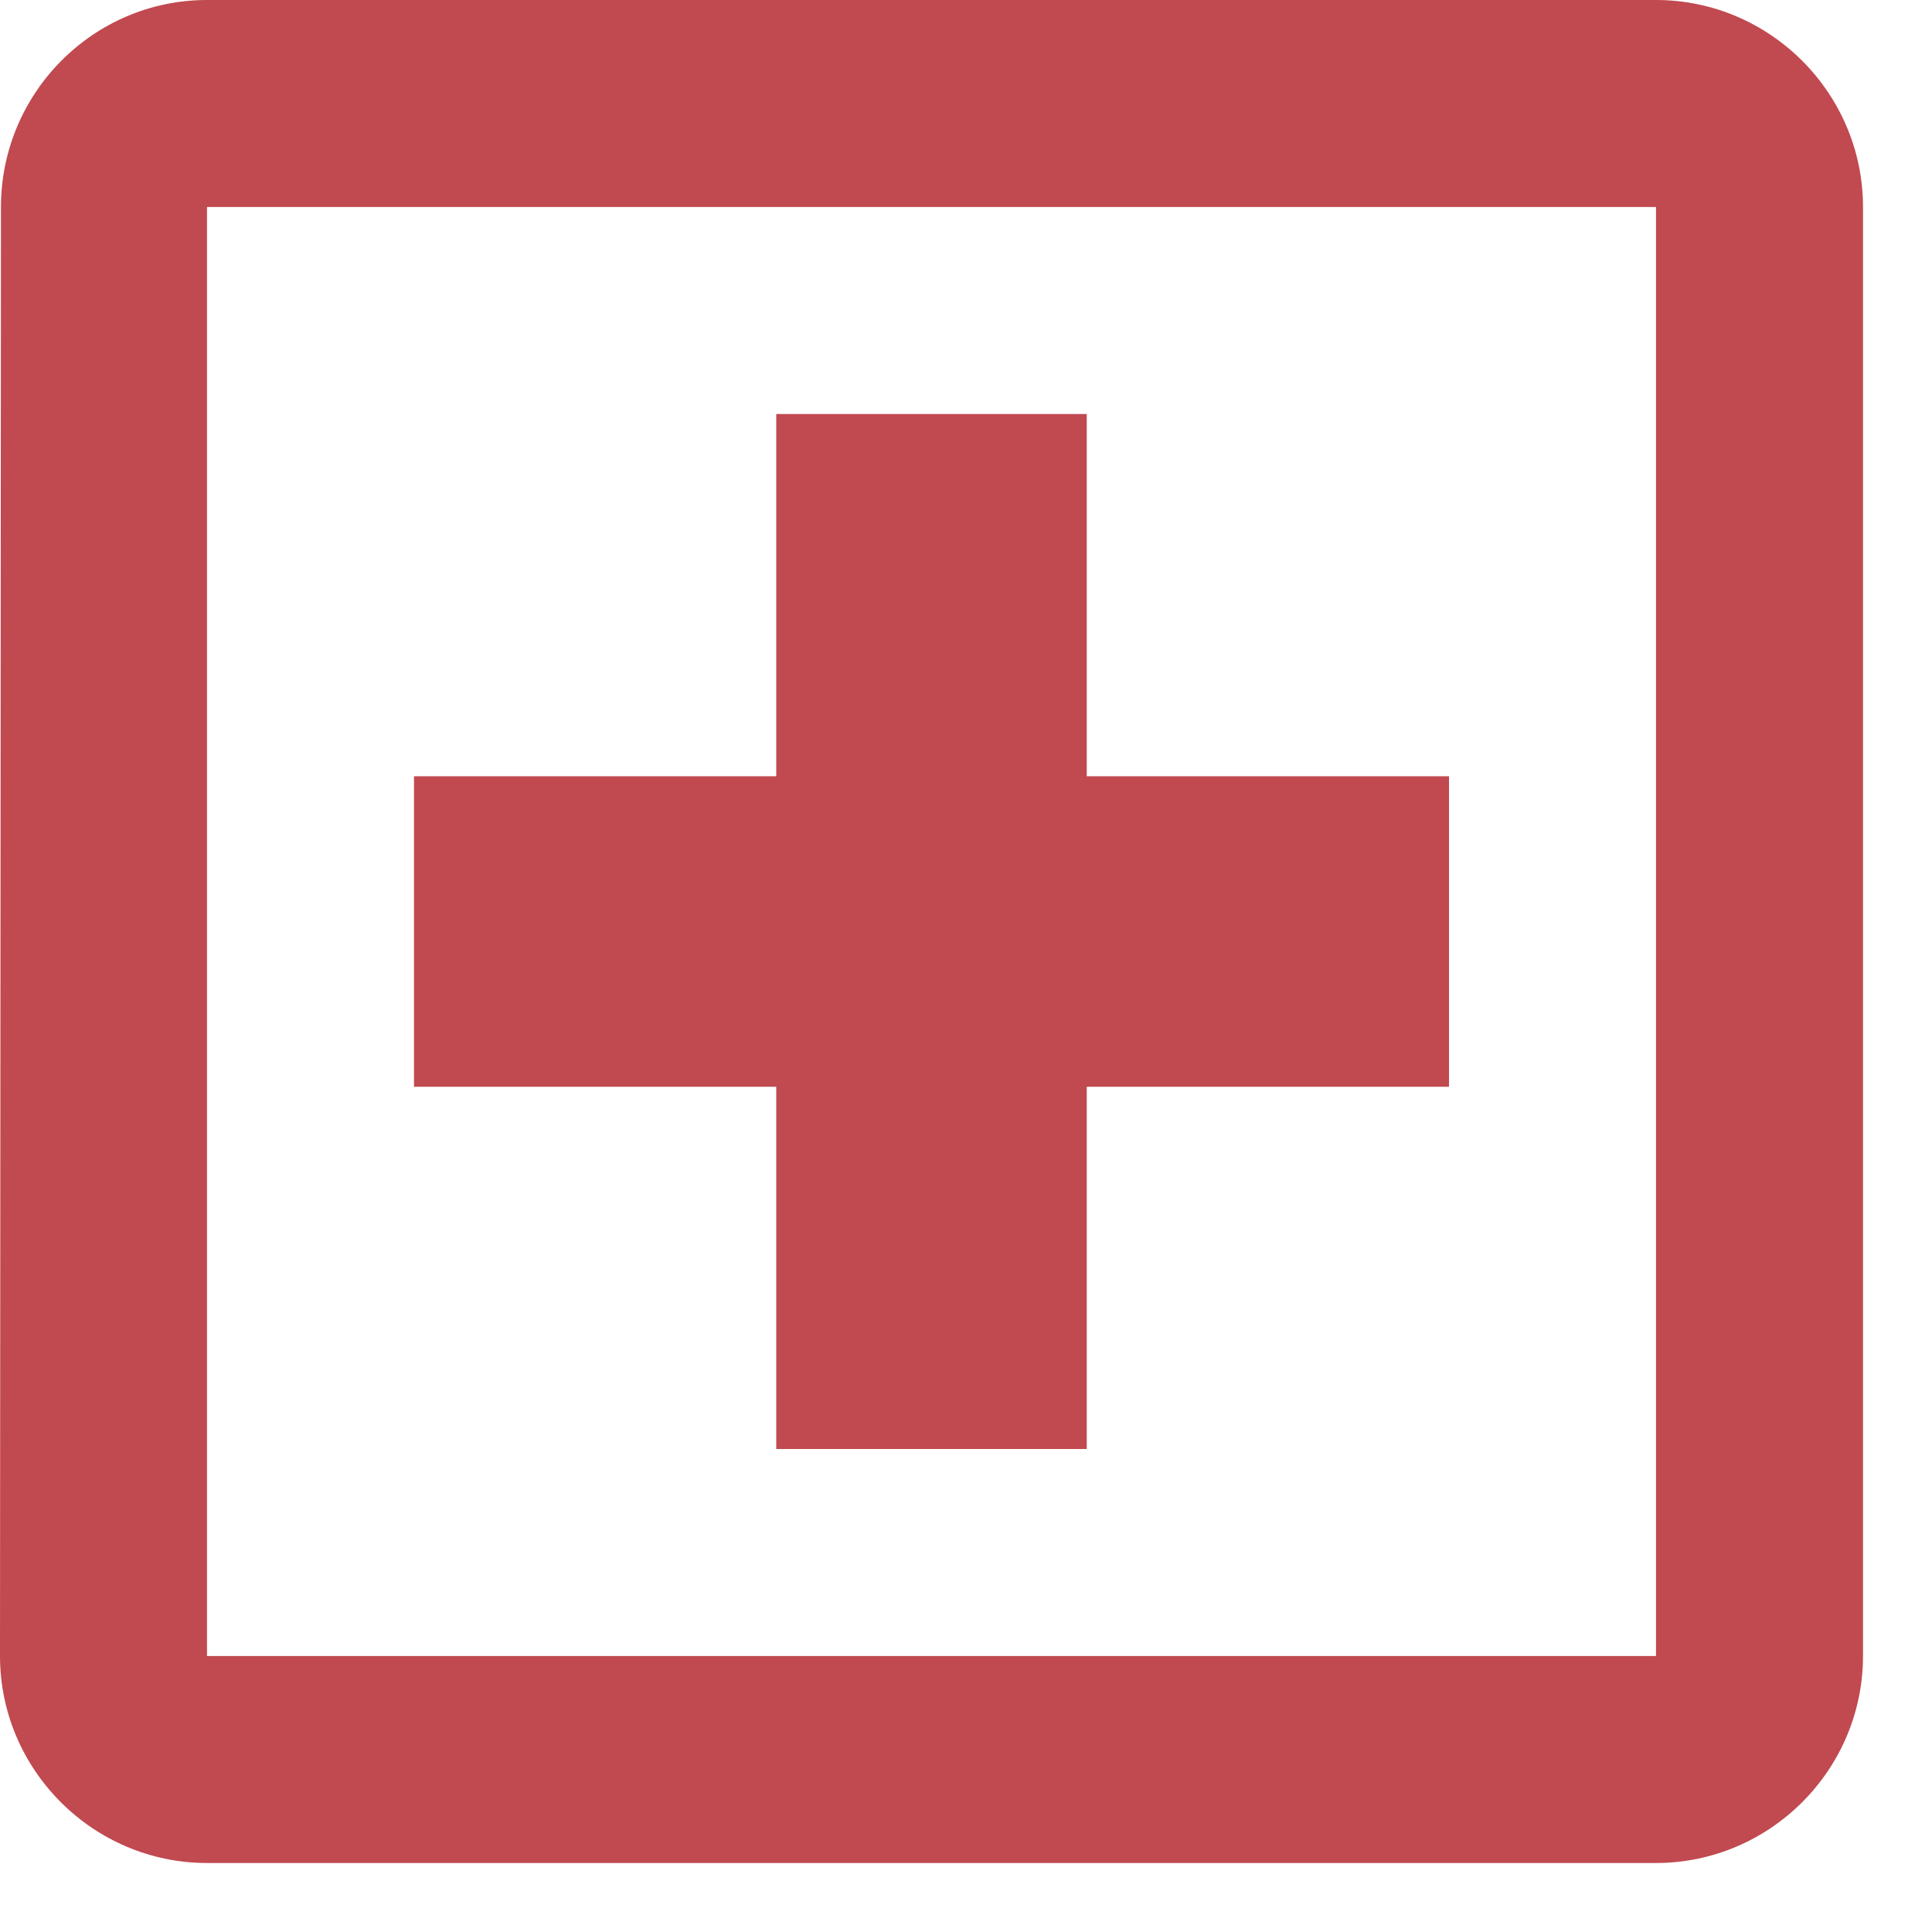
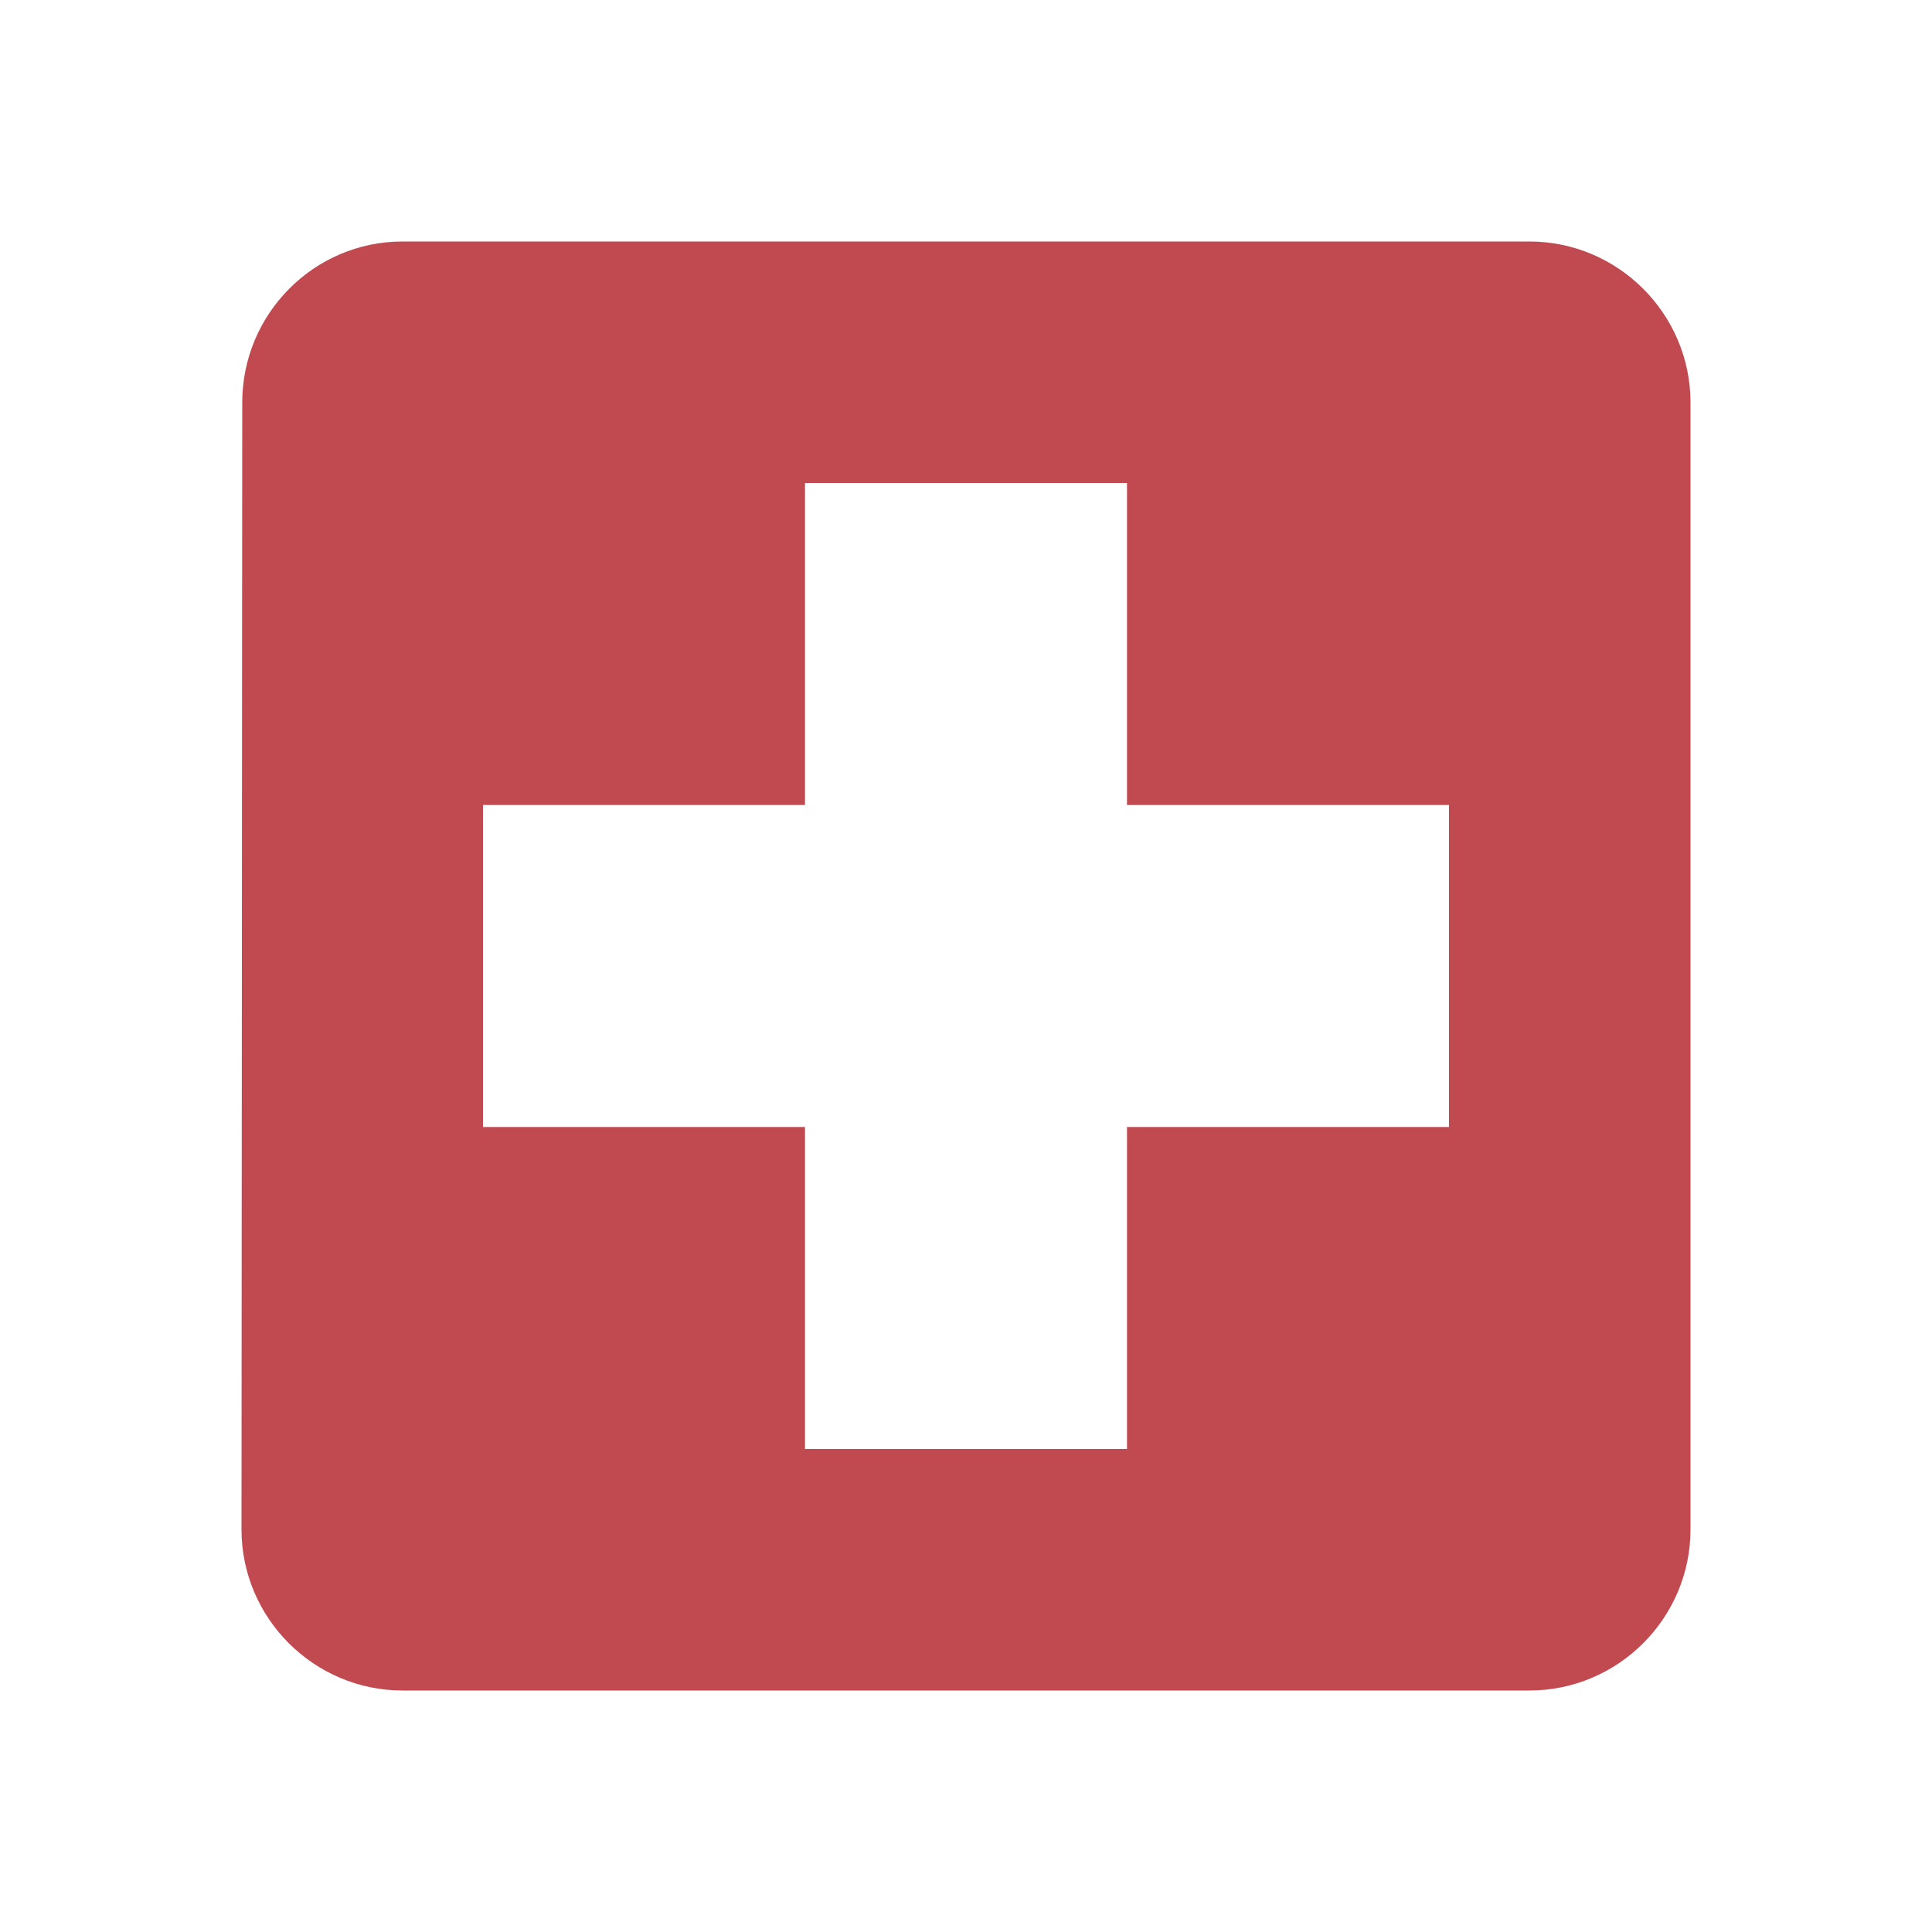
- <svg xmlns="http://www.w3.org/2000/svg" width="14" height="14" viewBox="0 0 14 14" fill="none">
-   <path d="M12 0H1.5C0.675 0 0.007 0.675 0.007 1.5L0 12C0 12.825 0.675 13.5 1.5 13.5H12C12.825 13.5 13.5 12.825 13.5 12V1.5C13.5 0.675 12.825 0 12 0ZM12 12H1.5V1.5H12V12ZM5.625 10.5H7.875V7.875H10.5V5.625H7.875V3H5.625V5.625H3V7.875H5.625V10.5Z" fill="#C14950" />
+ <svg xmlns="http://www.w3.org/2000/svg" width="18" height="18" viewBox="0 0 18 18" fill="none">
+   <path d="M14.25 2.25H3.75C2.925 2.25 2.257 2.925 2.257 3.75L2.25 14.25C2.25 15.075 2.925 15.75 3.75 15.75H14.25C15.075 15.75 15.75 15.075 15.75 14.25V3.75C15.75 2.925 15.075 2.25 14.25 2.25ZM13.5 10.5H10.5V13.5H7.5V10.5H4.5V7.5H7.5V4.5H10.5V7.5H13.5V10.5Z" fill="#C14950" />
</svg>
